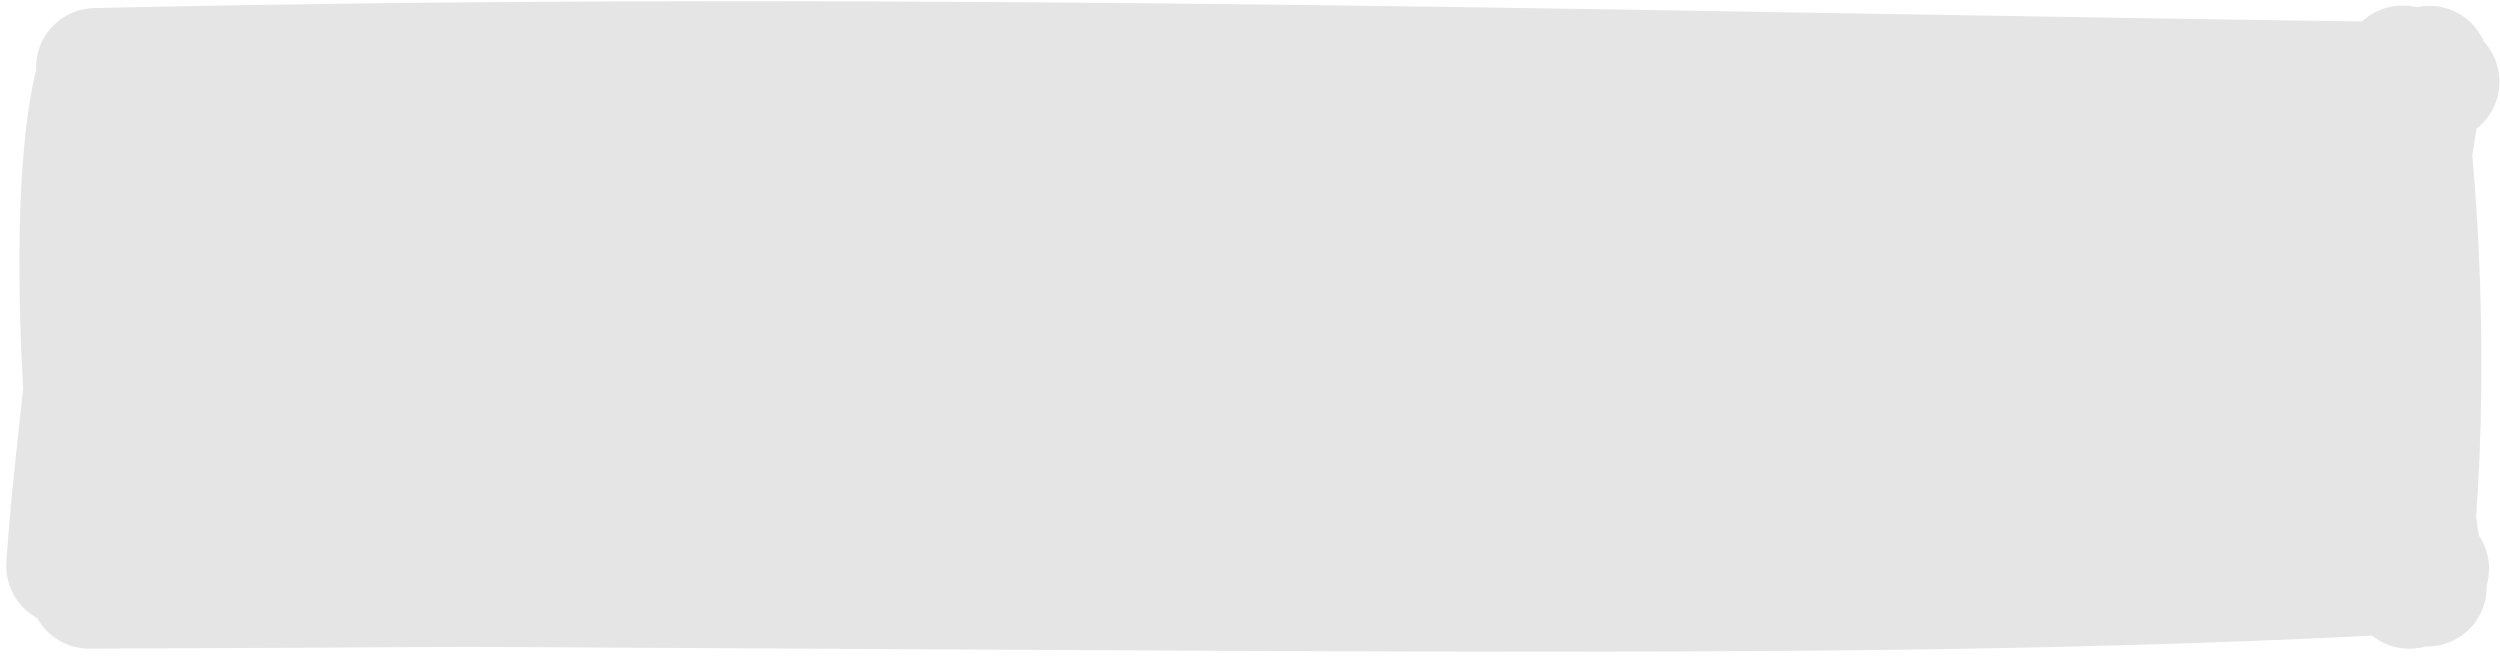
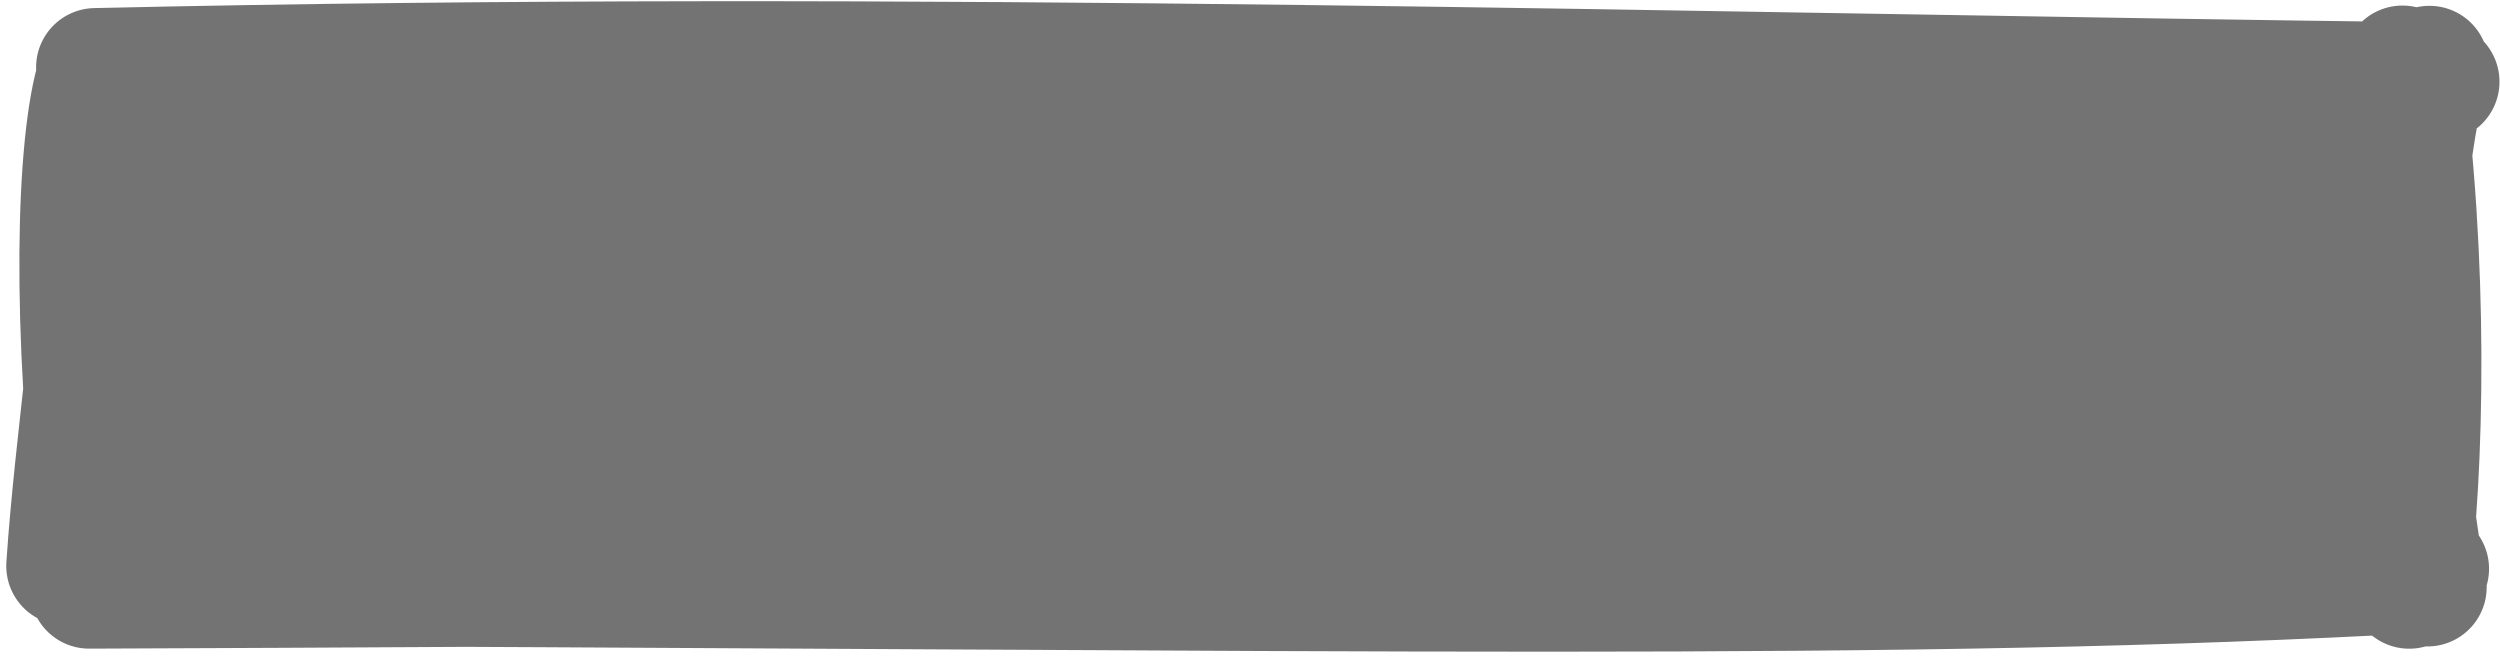
<svg xmlns="http://www.w3.org/2000/svg" width="248" height="65" fill="none" preserveAspectRatio="none">
-   <path d="m11.192 8.648 227.426-2.647 3.455 52.767-234.1-.866" fill="#E5E5E5" />
-   <path d="M9.46 6.681c81.23-1.846 159.954.55 232.61 1.425M9.921 6.966c49.36.183 102.934-.115 228.937 1.276m2.141-1.785c-4.022 16.463-3.029 36.333-.2 51.791M238.327 6.43c2.69 19.422 2.281 40.038.67 52.042m2.037-2.05c-63.158.544-129.32 1.663-232.192 2.043m231.861-1.58c-52.668 2.904-101.819 1.703-231.974 1.241M6.5 56.145c.87-12.86 2.986-24.865 4.431-48.351m-.792 50.244C7.109 36.26 7.275 16.847 9.207 8.73" stroke="#E5E5E5" stroke-width="11.76" stroke-linecap="round" />
+   <path d="m11.192 8.648 227.426-2.647 3.455 52.767-234.1-.866" fill="#737373" />
+   <path d="M9.46 6.681c81.23-1.846 159.954.55 232.61 1.425M9.921 6.966c49.36.183 102.934-.115 228.937 1.276m2.141-1.785c-4.022 16.463-3.029 36.333-.2 51.791M238.327 6.43c2.69 19.422 2.281 40.038.67 52.042m2.037-2.05c-63.158.544-129.32 1.663-232.192 2.043m231.861-1.58c-52.668 2.904-101.819 1.703-231.974 1.241M6.5 56.145c.87-12.86 2.986-24.865 4.431-48.351m-.792 50.244C7.109 36.26 7.275 16.847 9.207 8.73" stroke="#737373" stroke-width="11.76" stroke-linecap="round" />
</svg>
